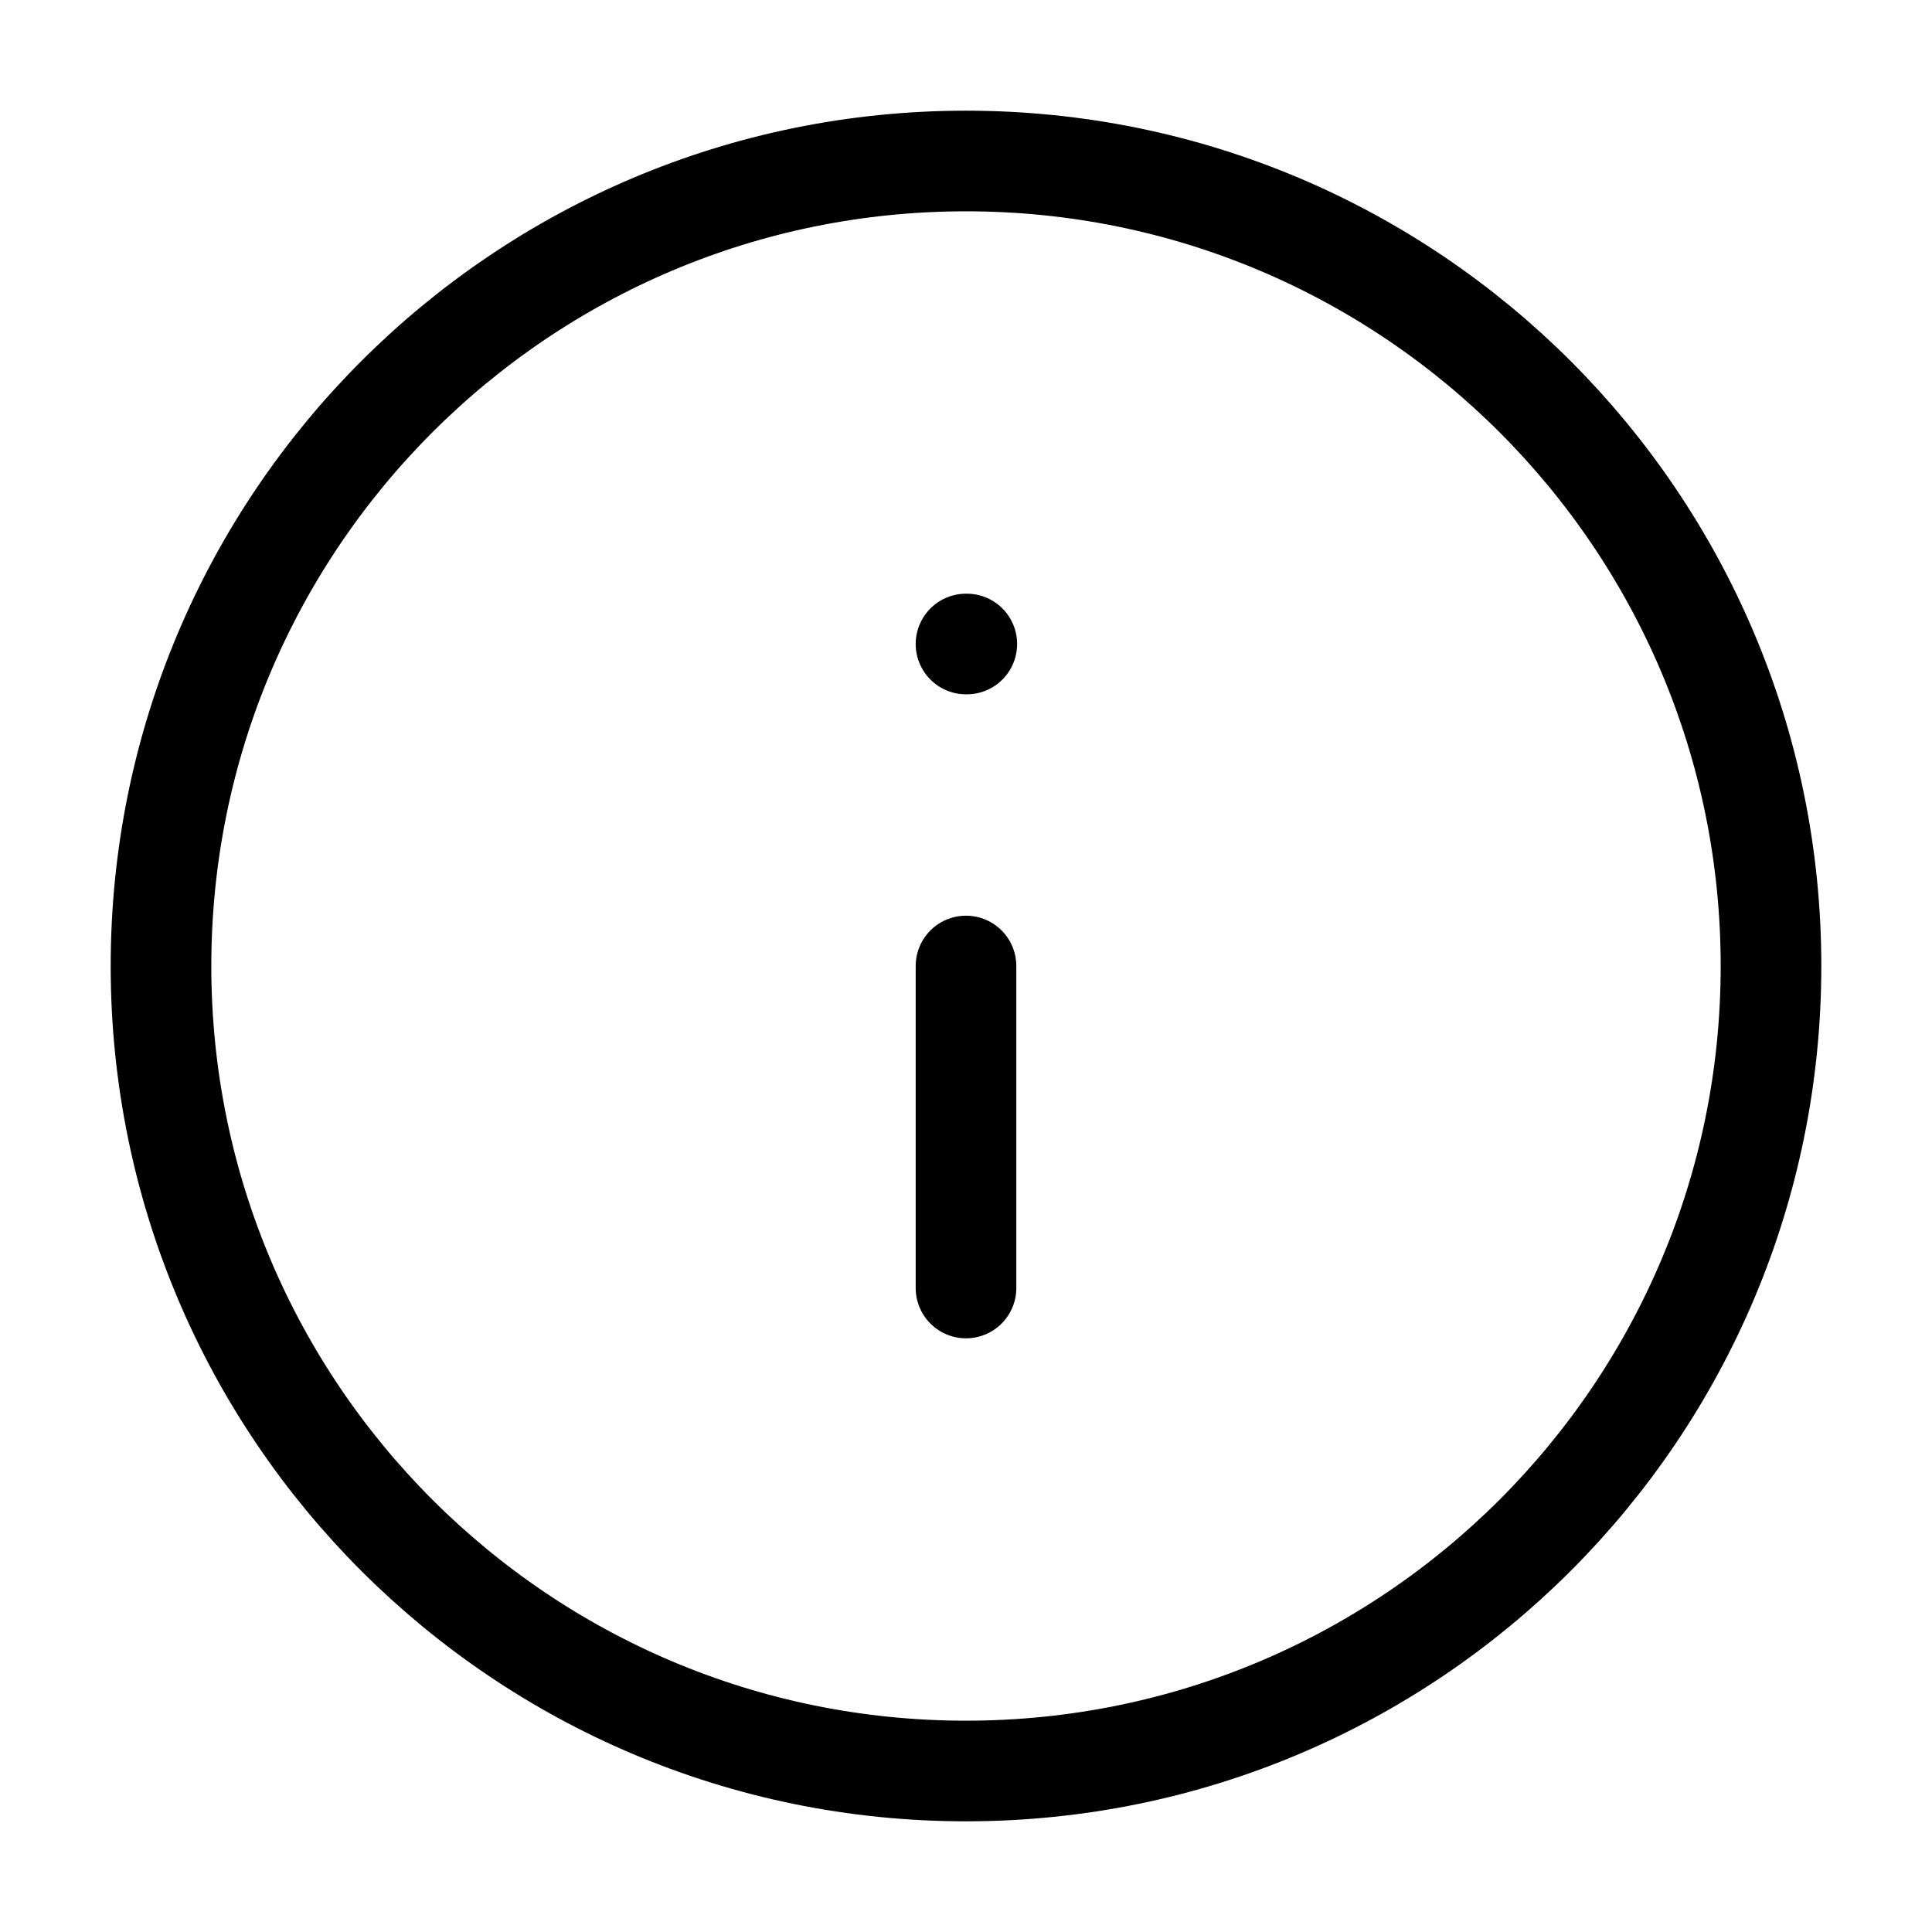
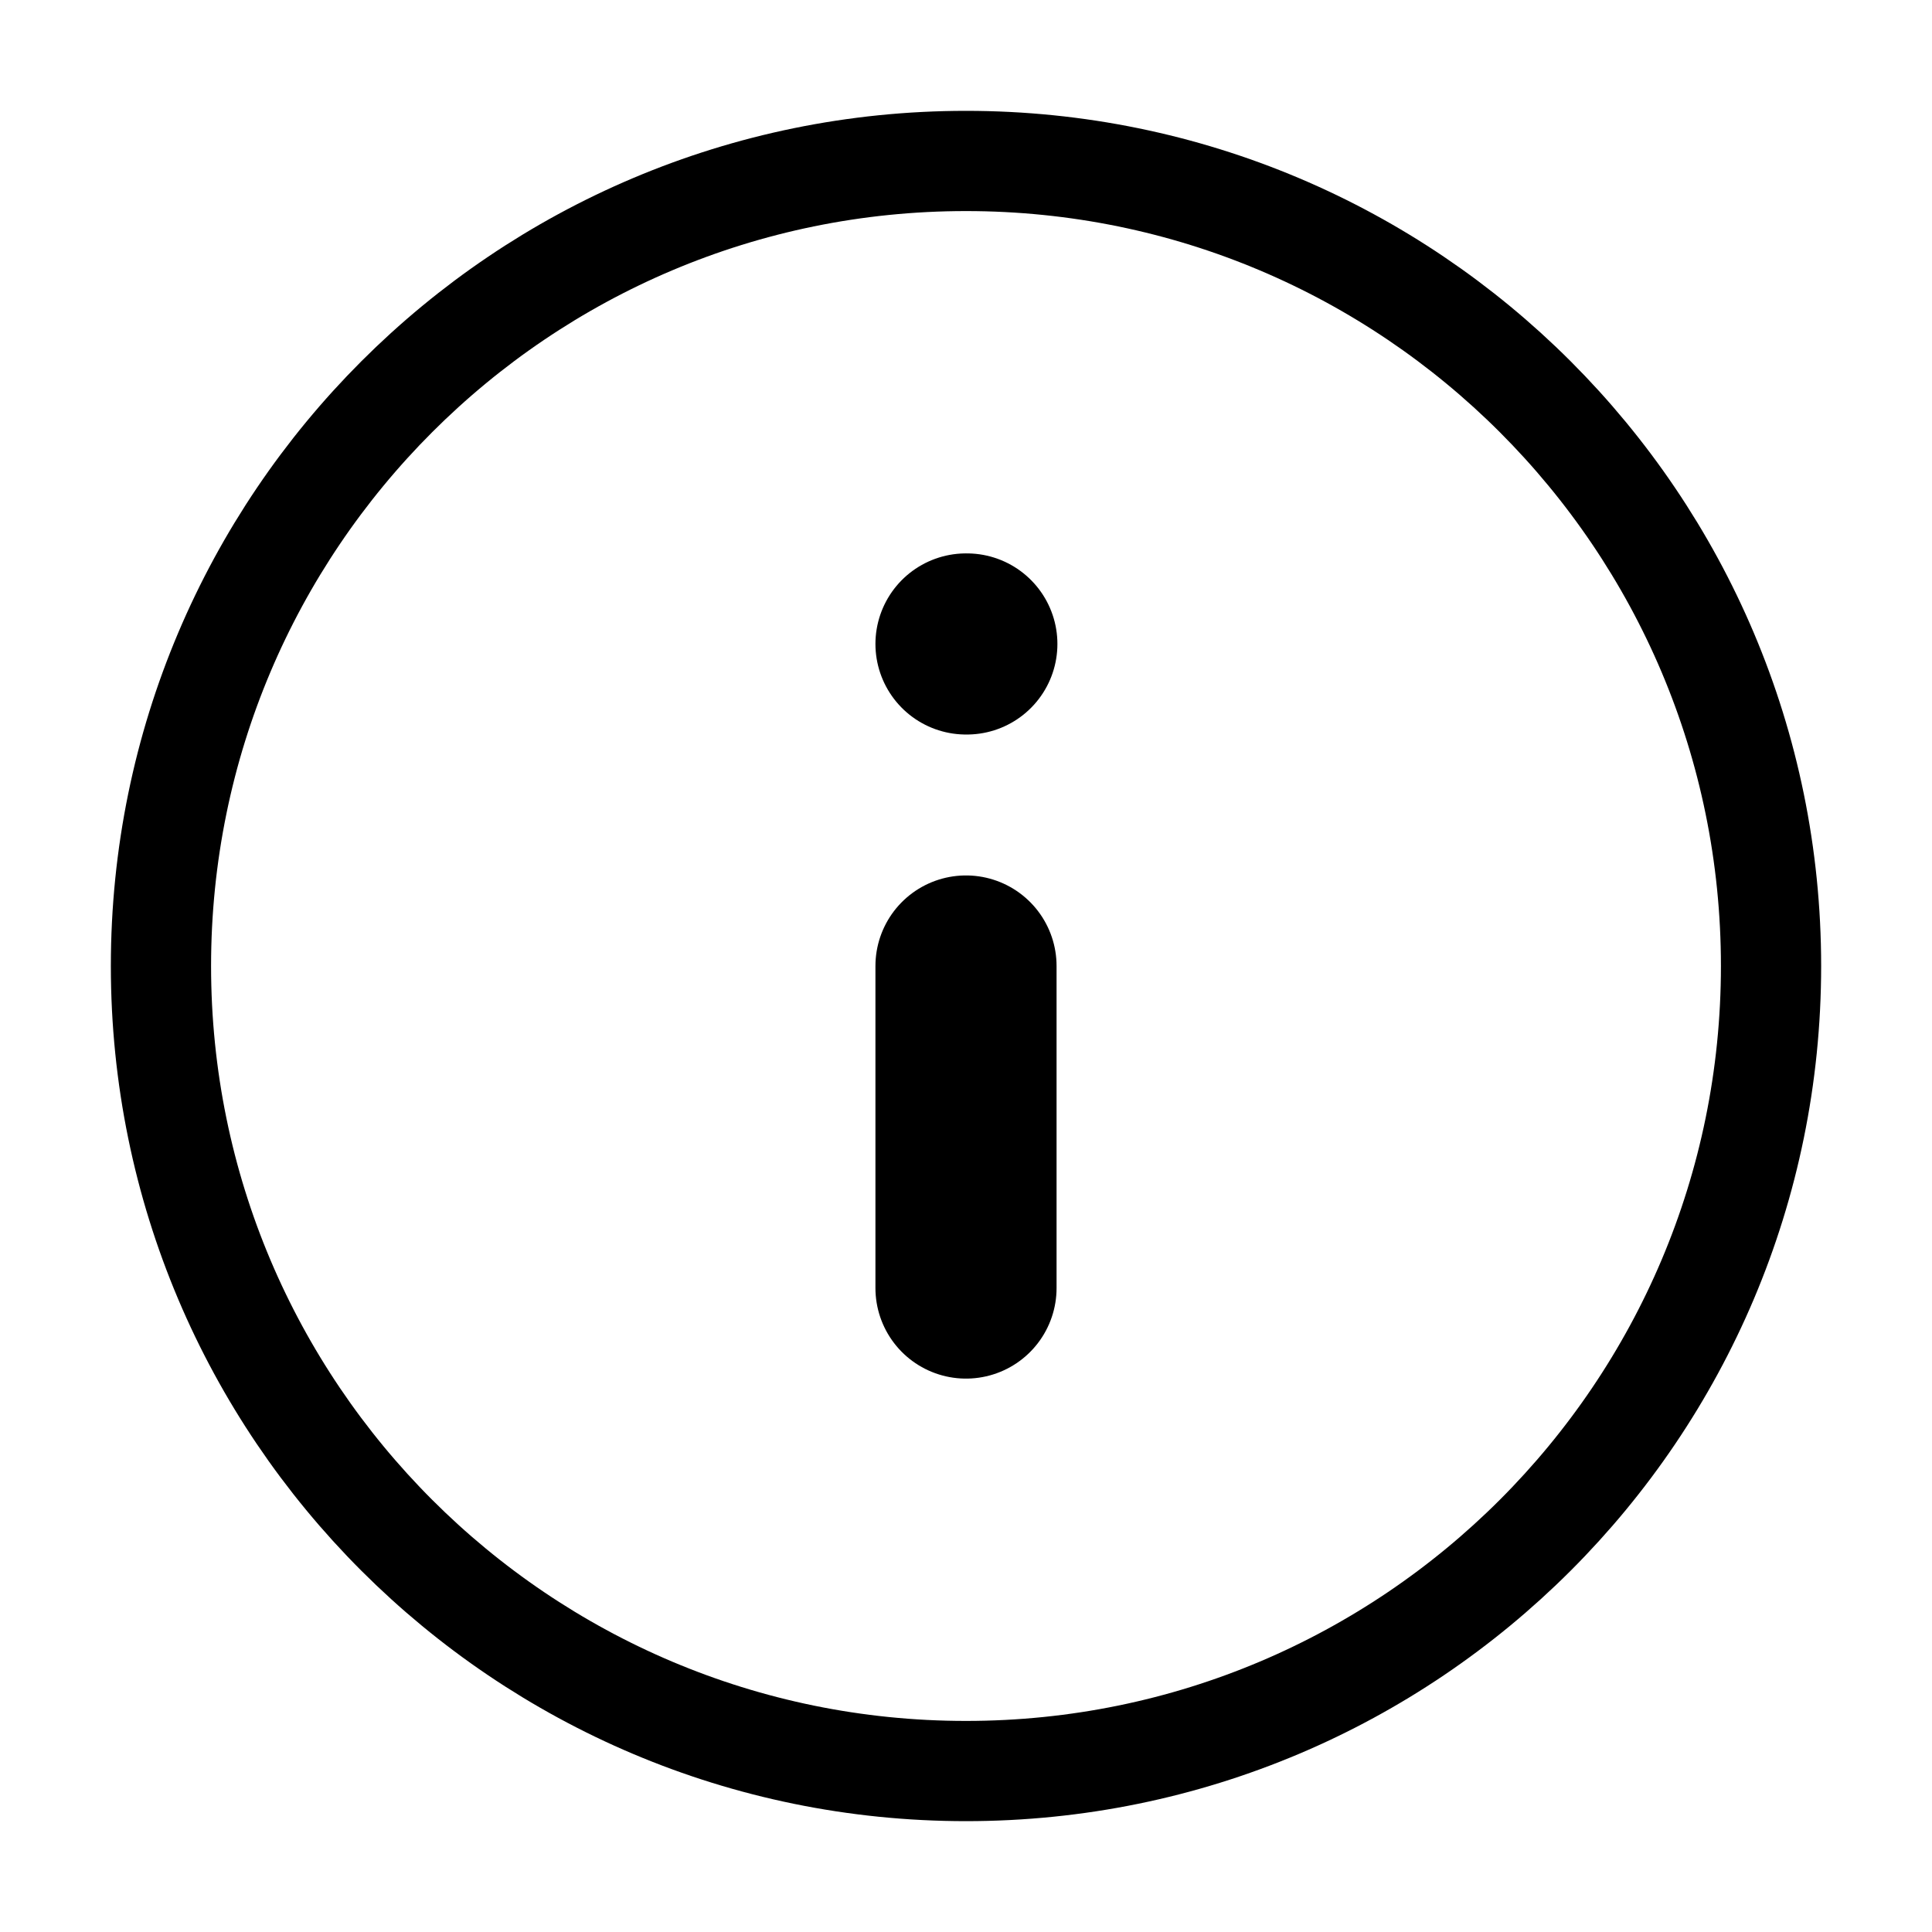
- <svg xmlns="http://www.w3.org/2000/svg" width="16" height="16" viewBox="0 0 24 24" fill="none" stroke="#000000" stroke-width="1.25" stroke-linecap="round" stroke-linejoin="round" class="lucide lucide-info-icon lucide-info">
-   <circle cx="12" cy="12" r="10" />
-   <path d="M12 16v-4" />
-   <path d="M12 8h.01" />
+ <svg xmlns="http://www.w3.org/2000/svg" width="100%" height="100%" viewBox="0 0 16 16" version="1.1" xml:space="preserve" style="fill-rule:evenodd;clip-rule:evenodd;stroke-linecap:round;stroke-linejoin:round;">
+   <circle cx="8" cy="8" r="6.667" style="fill:none;stroke:#000;stroke-width:0.83px;" />
+   <path d="M8,10.667L8,8" style="fill:none;fill-rule:nonzero;stroke:#000;stroke-width:1.5px;" />
+   <path d="M8,5.333L8.007,5.333" style="fill:none;fill-rule:nonzero;stroke:#000;stroke-width:1.5px;" />
</svg>
